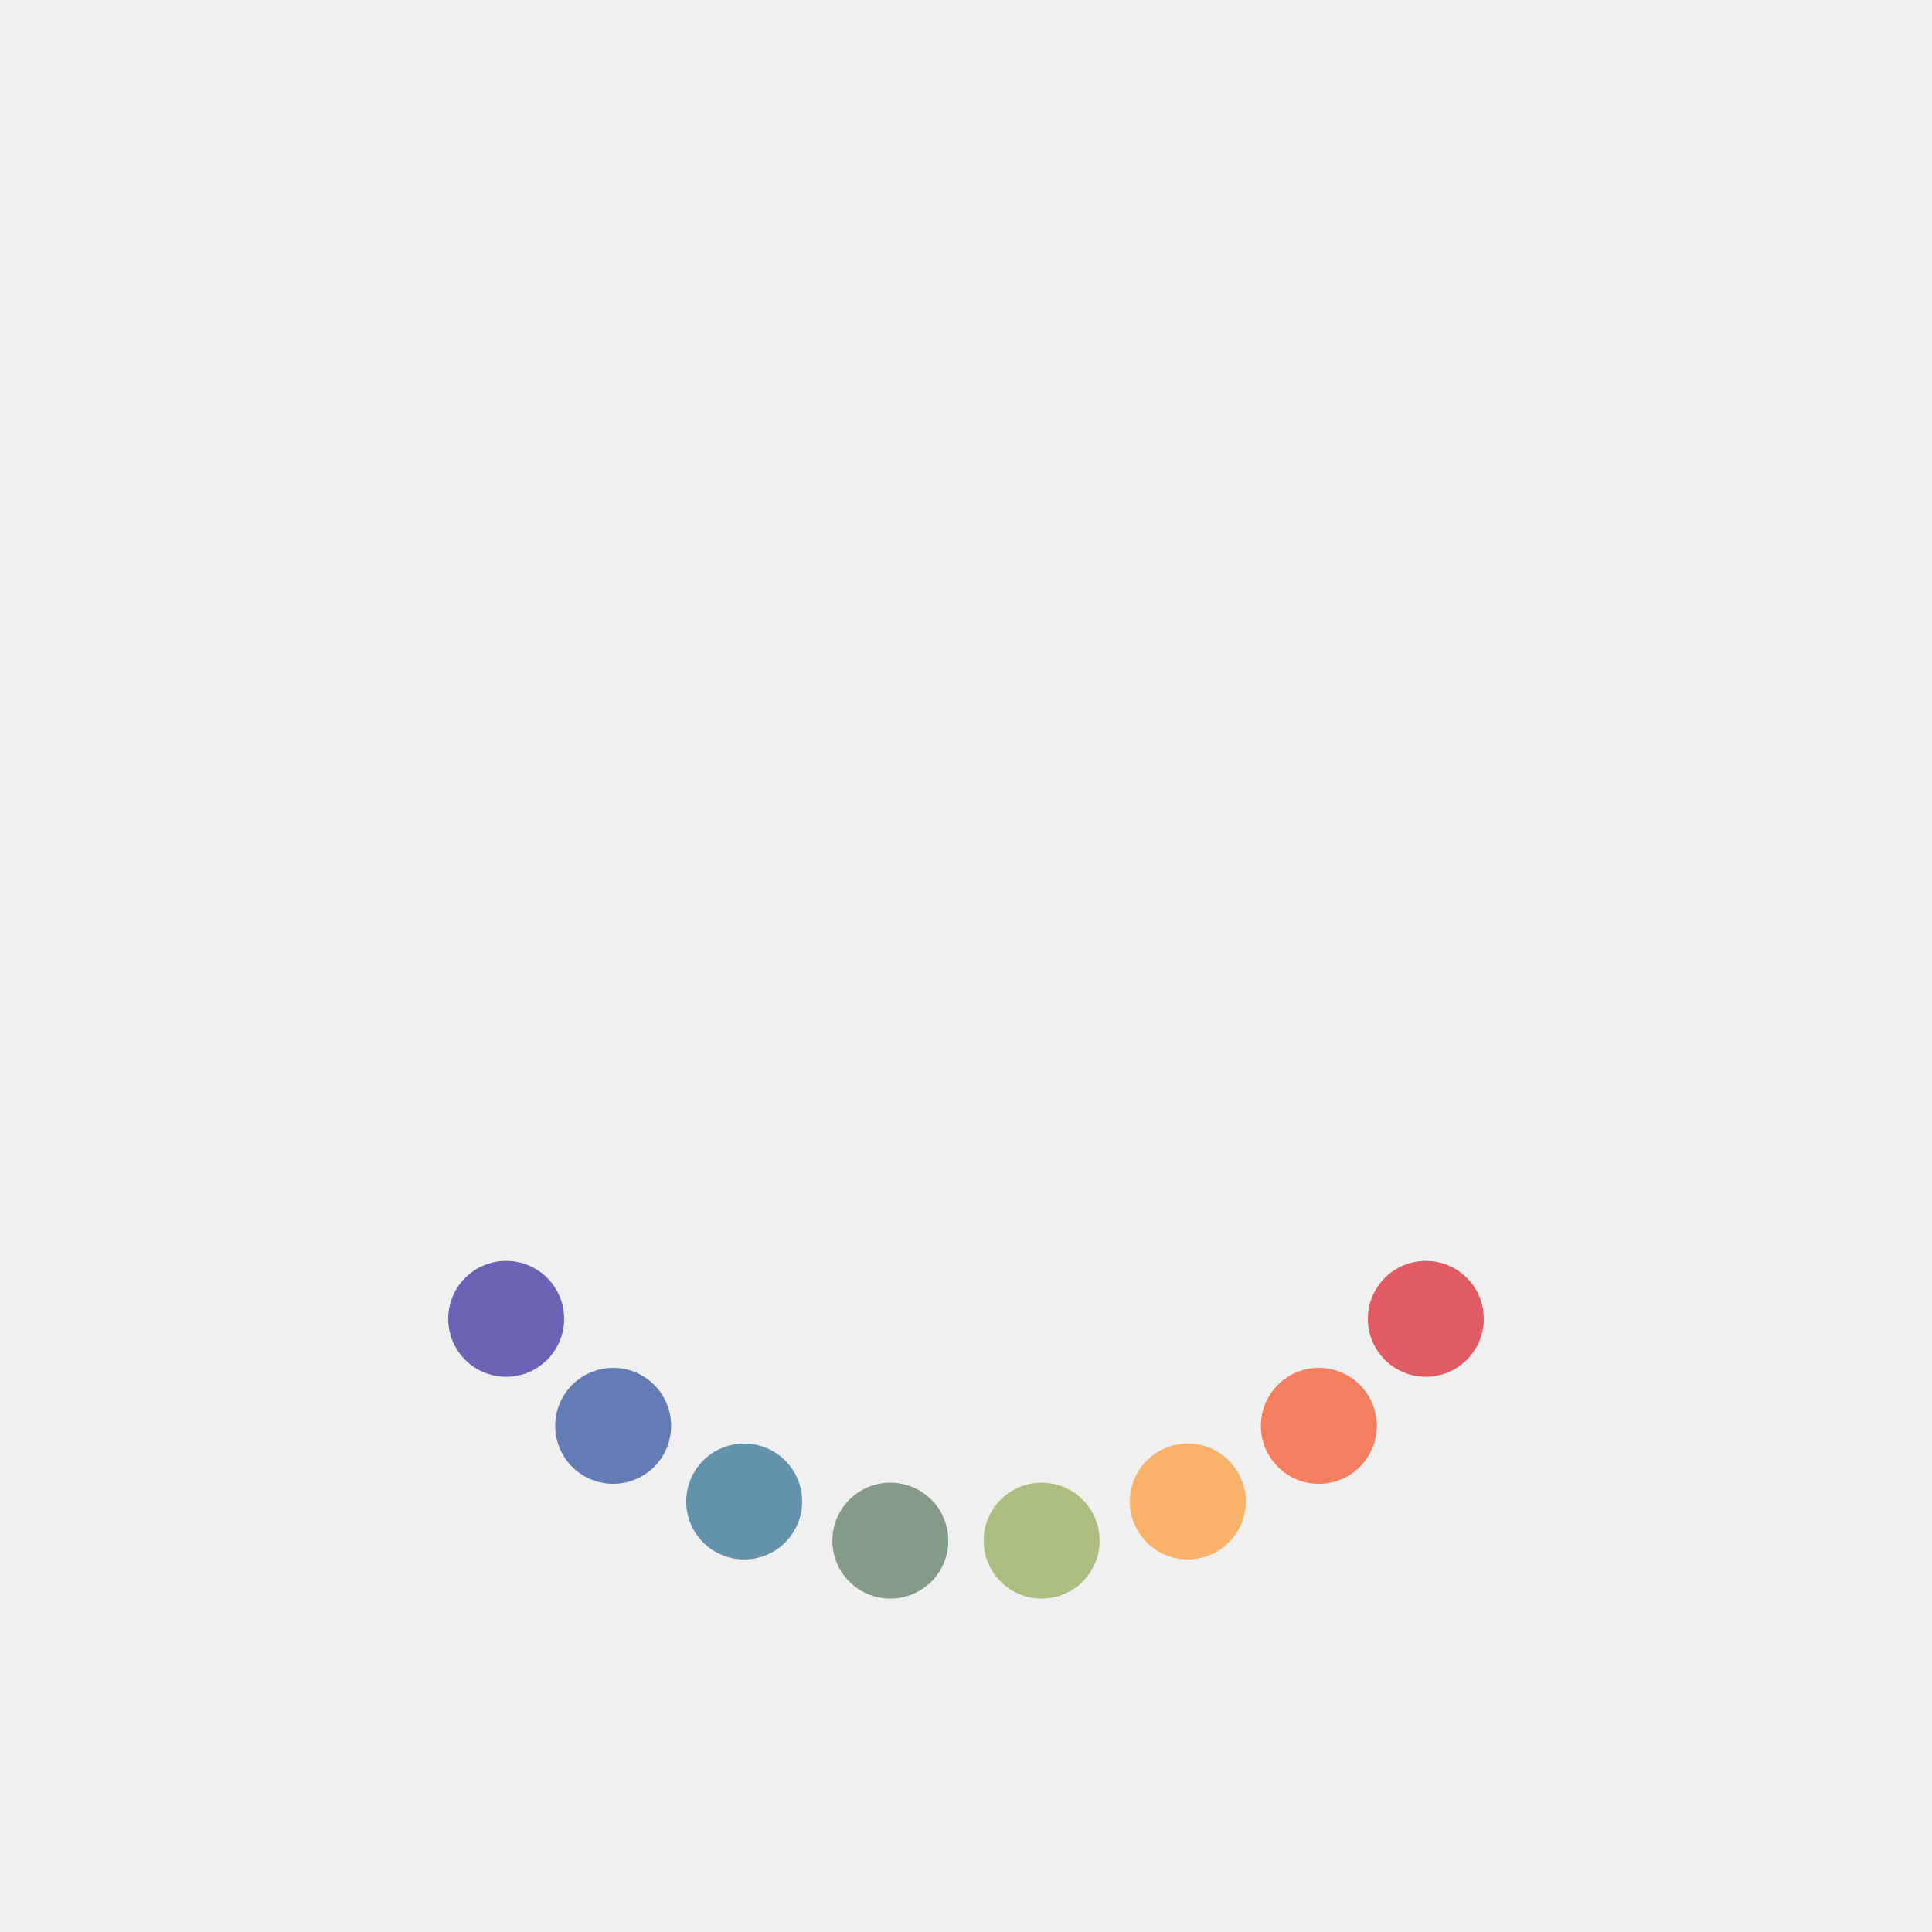
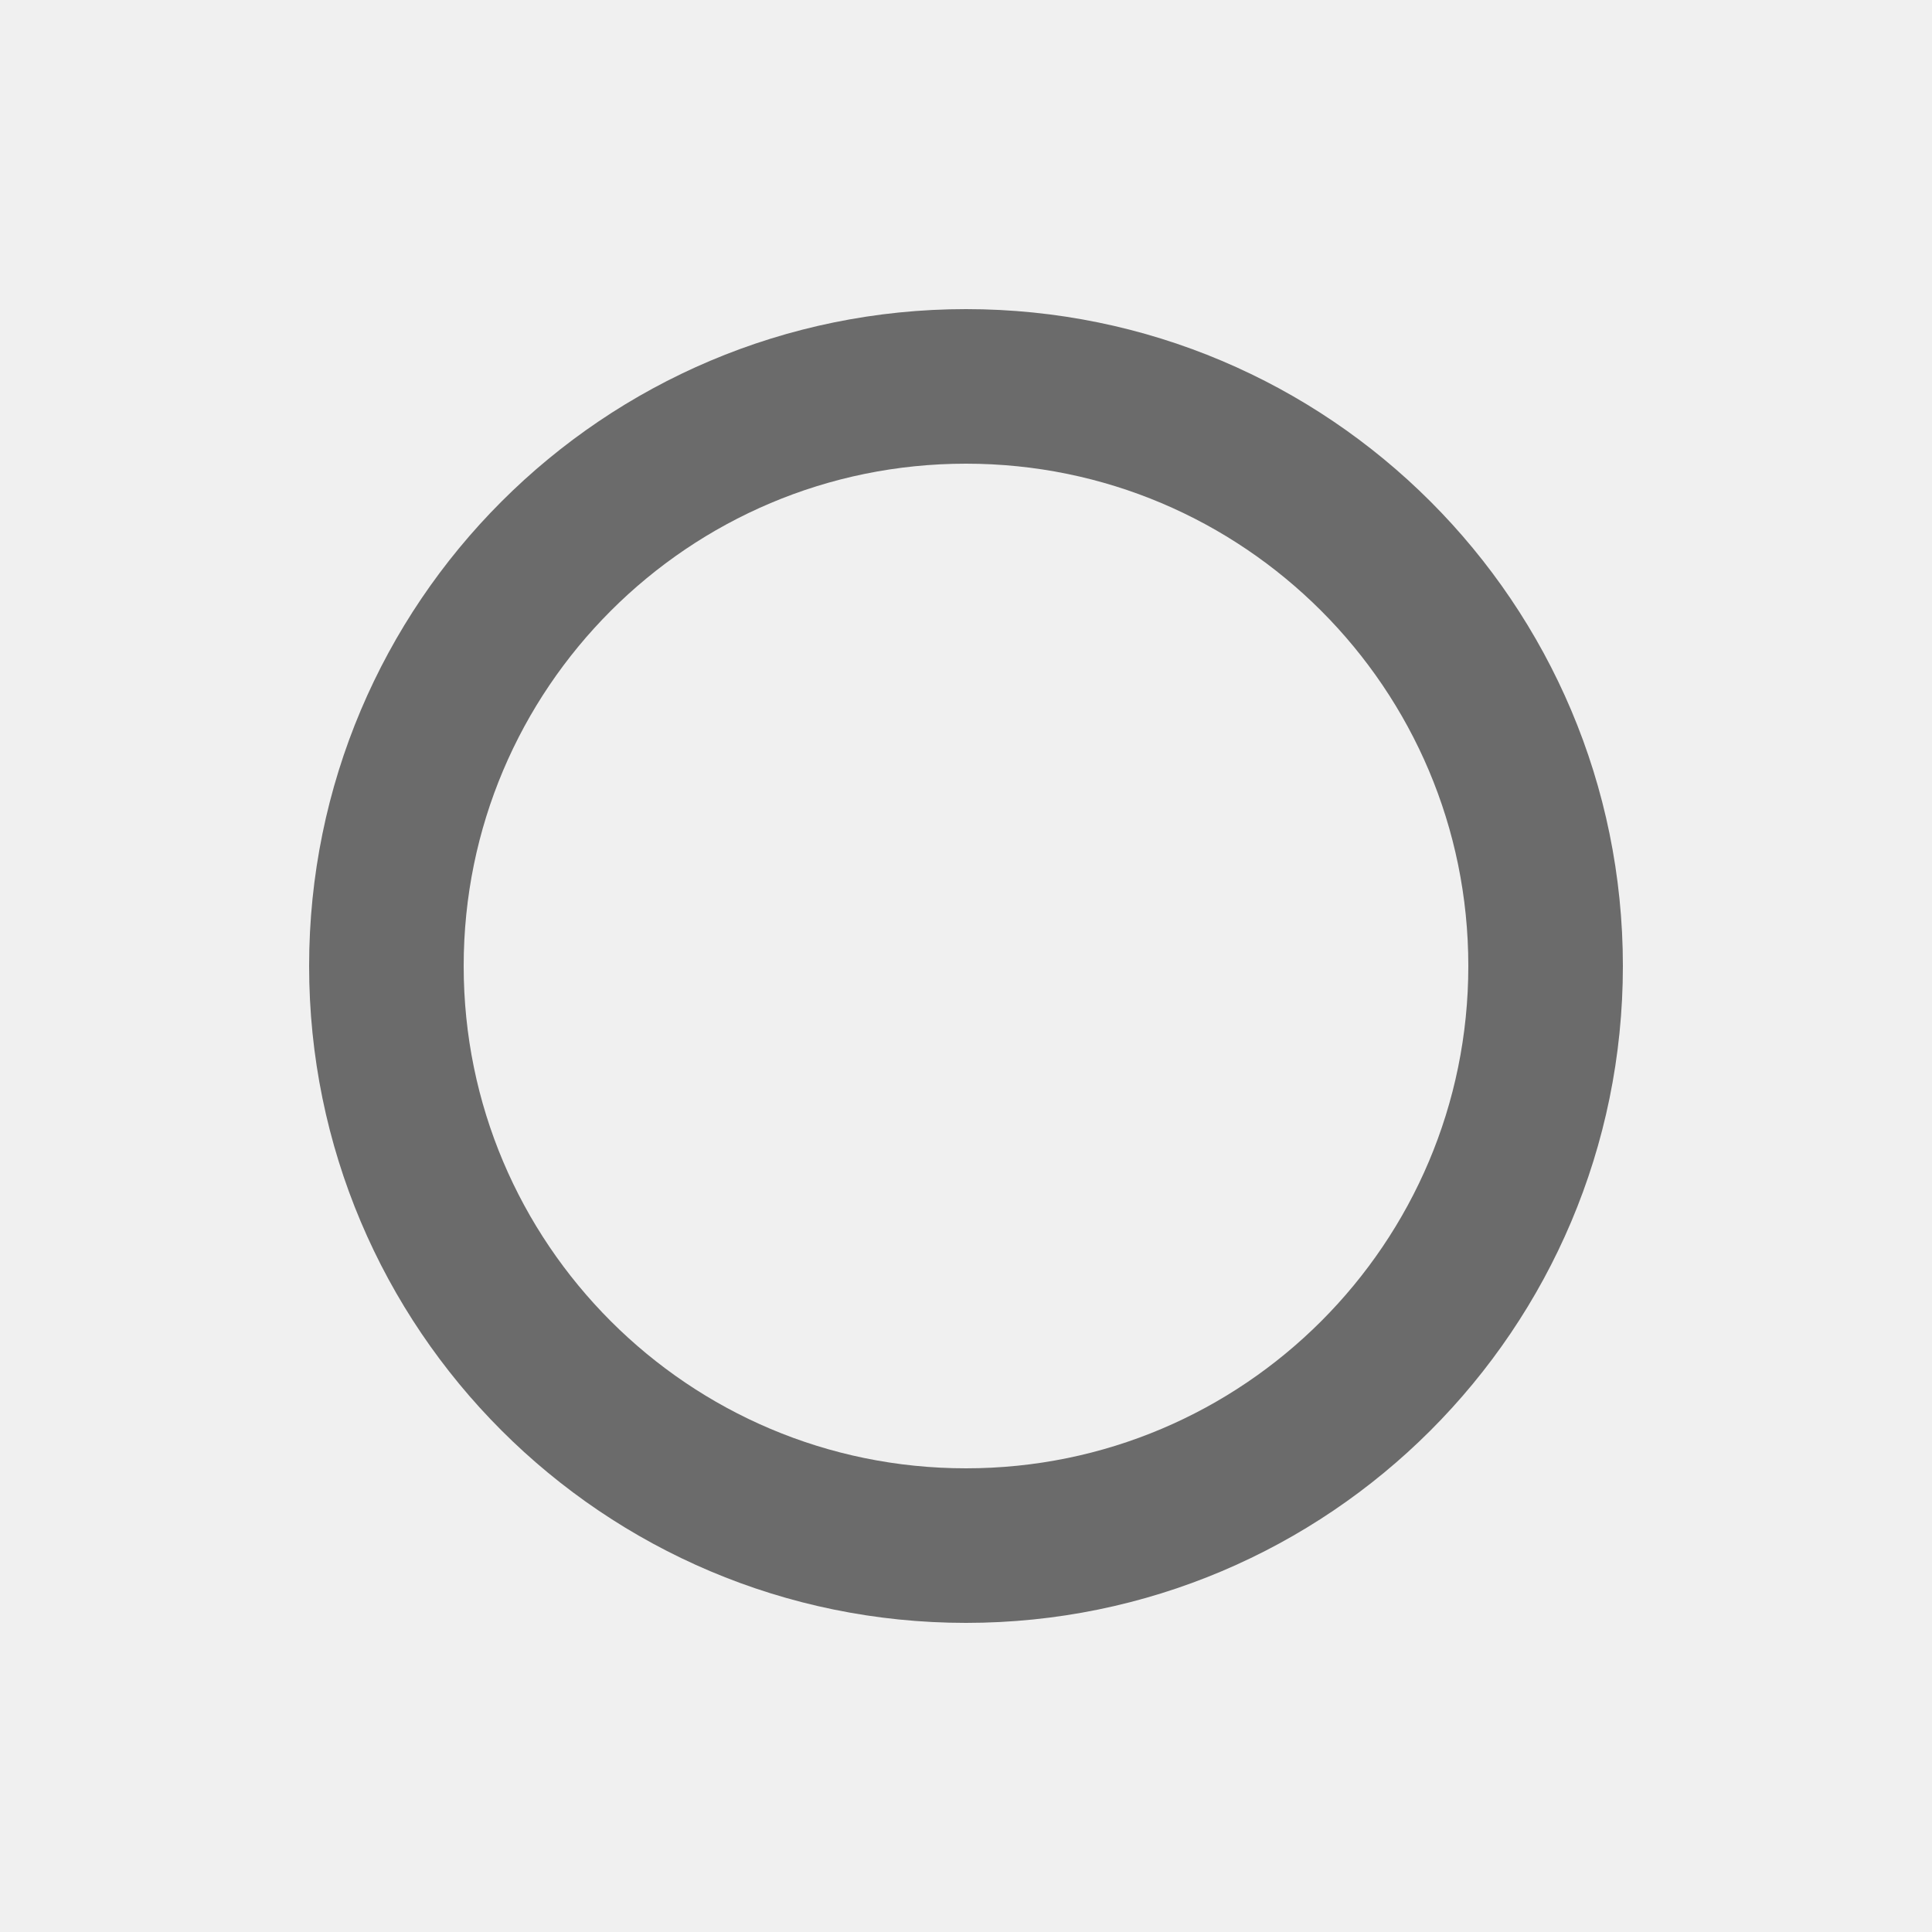
- <svg xmlns="http://www.w3.org/2000/svg" style="margin:auto;background:rgba(0,0,0,0);display:block;" width="200px" height="200px" viewBox="0 0 100 100" preserveAspectRatio="xMidYMid">
-   <g>
-     <circle cx="73.801" cy="68.263" fill="#e15b64" r="3">
-       <animateTransform attributeName="transform" type="rotate" calcMode="spline" values="0 50 50;360 50 50" times="0;1" keySplines="0.5 0 0.5 1" repeatCount="indefinite" dur="1.493s" begin="0s" />
-     </circle>
-     <circle cx="68.263" cy="73.801" fill="#f47e60" r="3">
-       <animateTransform attributeName="transform" type="rotate" calcMode="spline" values="0 50 50;360 50 50" times="0;1" keySplines="0.5 0 0.5 1" repeatCount="indefinite" dur="1.493s" begin="-0.062s" />
-     </circle>
-     <circle cx="61.481" cy="77.716" fill="#f8b26a" r="3">
-       <animateTransform attributeName="transform" type="rotate" calcMode="spline" values="0 50 50;360 50 50" times="0;1" keySplines="0.5 0 0.5 1" repeatCount="indefinite" dur="1.493s" begin="-0.125s" />
-     </circle>
-     <circle cx="53.916" cy="79.743" fill="#abbd81" r="3">
-       <animateTransform attributeName="transform" type="rotate" calcMode="spline" values="0 50 50;360 50 50" times="0;1" keySplines="0.5 0 0.5 1" repeatCount="indefinite" dur="1.493s" begin="-0.187s" />
-     </circle>
-     <circle cx="46.084" cy="79.743" fill="#849b87" r="3">
-       <animateTransform attributeName="transform" type="rotate" calcMode="spline" values="0 50 50;360 50 50" times="0;1" keySplines="0.5 0 0.5 1" repeatCount="indefinite" dur="1.493s" begin="-0.25s" />
-     </circle>
-     <circle cx="38.519" cy="77.716" fill="#6492ac" r="3">
-       <animateTransform attributeName="transform" type="rotate" calcMode="spline" values="0 50 50;360 50 50" times="0;1" keySplines="0.5 0 0.5 1" repeatCount="indefinite" dur="1.493s" begin="-0.312s" />
-     </circle>
-     <circle cx="31.737" cy="73.801" fill="#637cb5" r="3">
-       <animateTransform attributeName="transform" type="rotate" calcMode="spline" values="0 50 50;360 50 50" times="0;1" keySplines="0.5 0 0.5 1" repeatCount="indefinite" dur="1.493s" begin="-0.375s" />
-     </circle>
-     <circle cx="26.199" cy="68.263" fill="#6a63b6" r="3">
-       <animateTransform attributeName="transform" type="rotate" calcMode="spline" values="0 50 50;360 50 50" times="0;1" keySplines="0.5 0 0.5 1" repeatCount="indefinite" dur="1.493s" begin="-0.437s" />
-     </circle>
-     <animateTransform attributeName="transform" type="rotate" calcMode="spline" values="0 50 50;0 50 50" times="0;1" keySplines="0.5 0 0.5 1" repeatCount="indefinite" dur="1.493s" />
-   </g>
+ <svg xmlns="http://www.w3.org/2000/svg" style="margin:auto;background:rgba(0, 0, 0, 0.0);display:block;" width="100px" height="100px" viewBox="0 0 100 100" preserveAspectRatio="xMidYMid">
+   <circle cx="50" cy="50" r="30" stroke="#ffffff" stroke-width="4" fill="none" />
+   <circle cx="50" cy="50" r="30" stroke="#6b6b6b" stroke-width="8" stroke-linecap="square" fill="none">
+     <animateTransform attributeName="transform" type="rotate" repeatCount="indefinite" dur="1s" values="0 50 50;180 50 50;720 50 50" keyTimes="0;0.5;1" />
+     <animate attributeName="stroke-dasharray" repeatCount="indefinite" dur="1s" values="18.85 169.646;94.248 94.248;18.85 169.646" keyTimes="0;0.5;1" />
+   </circle>
</svg>
